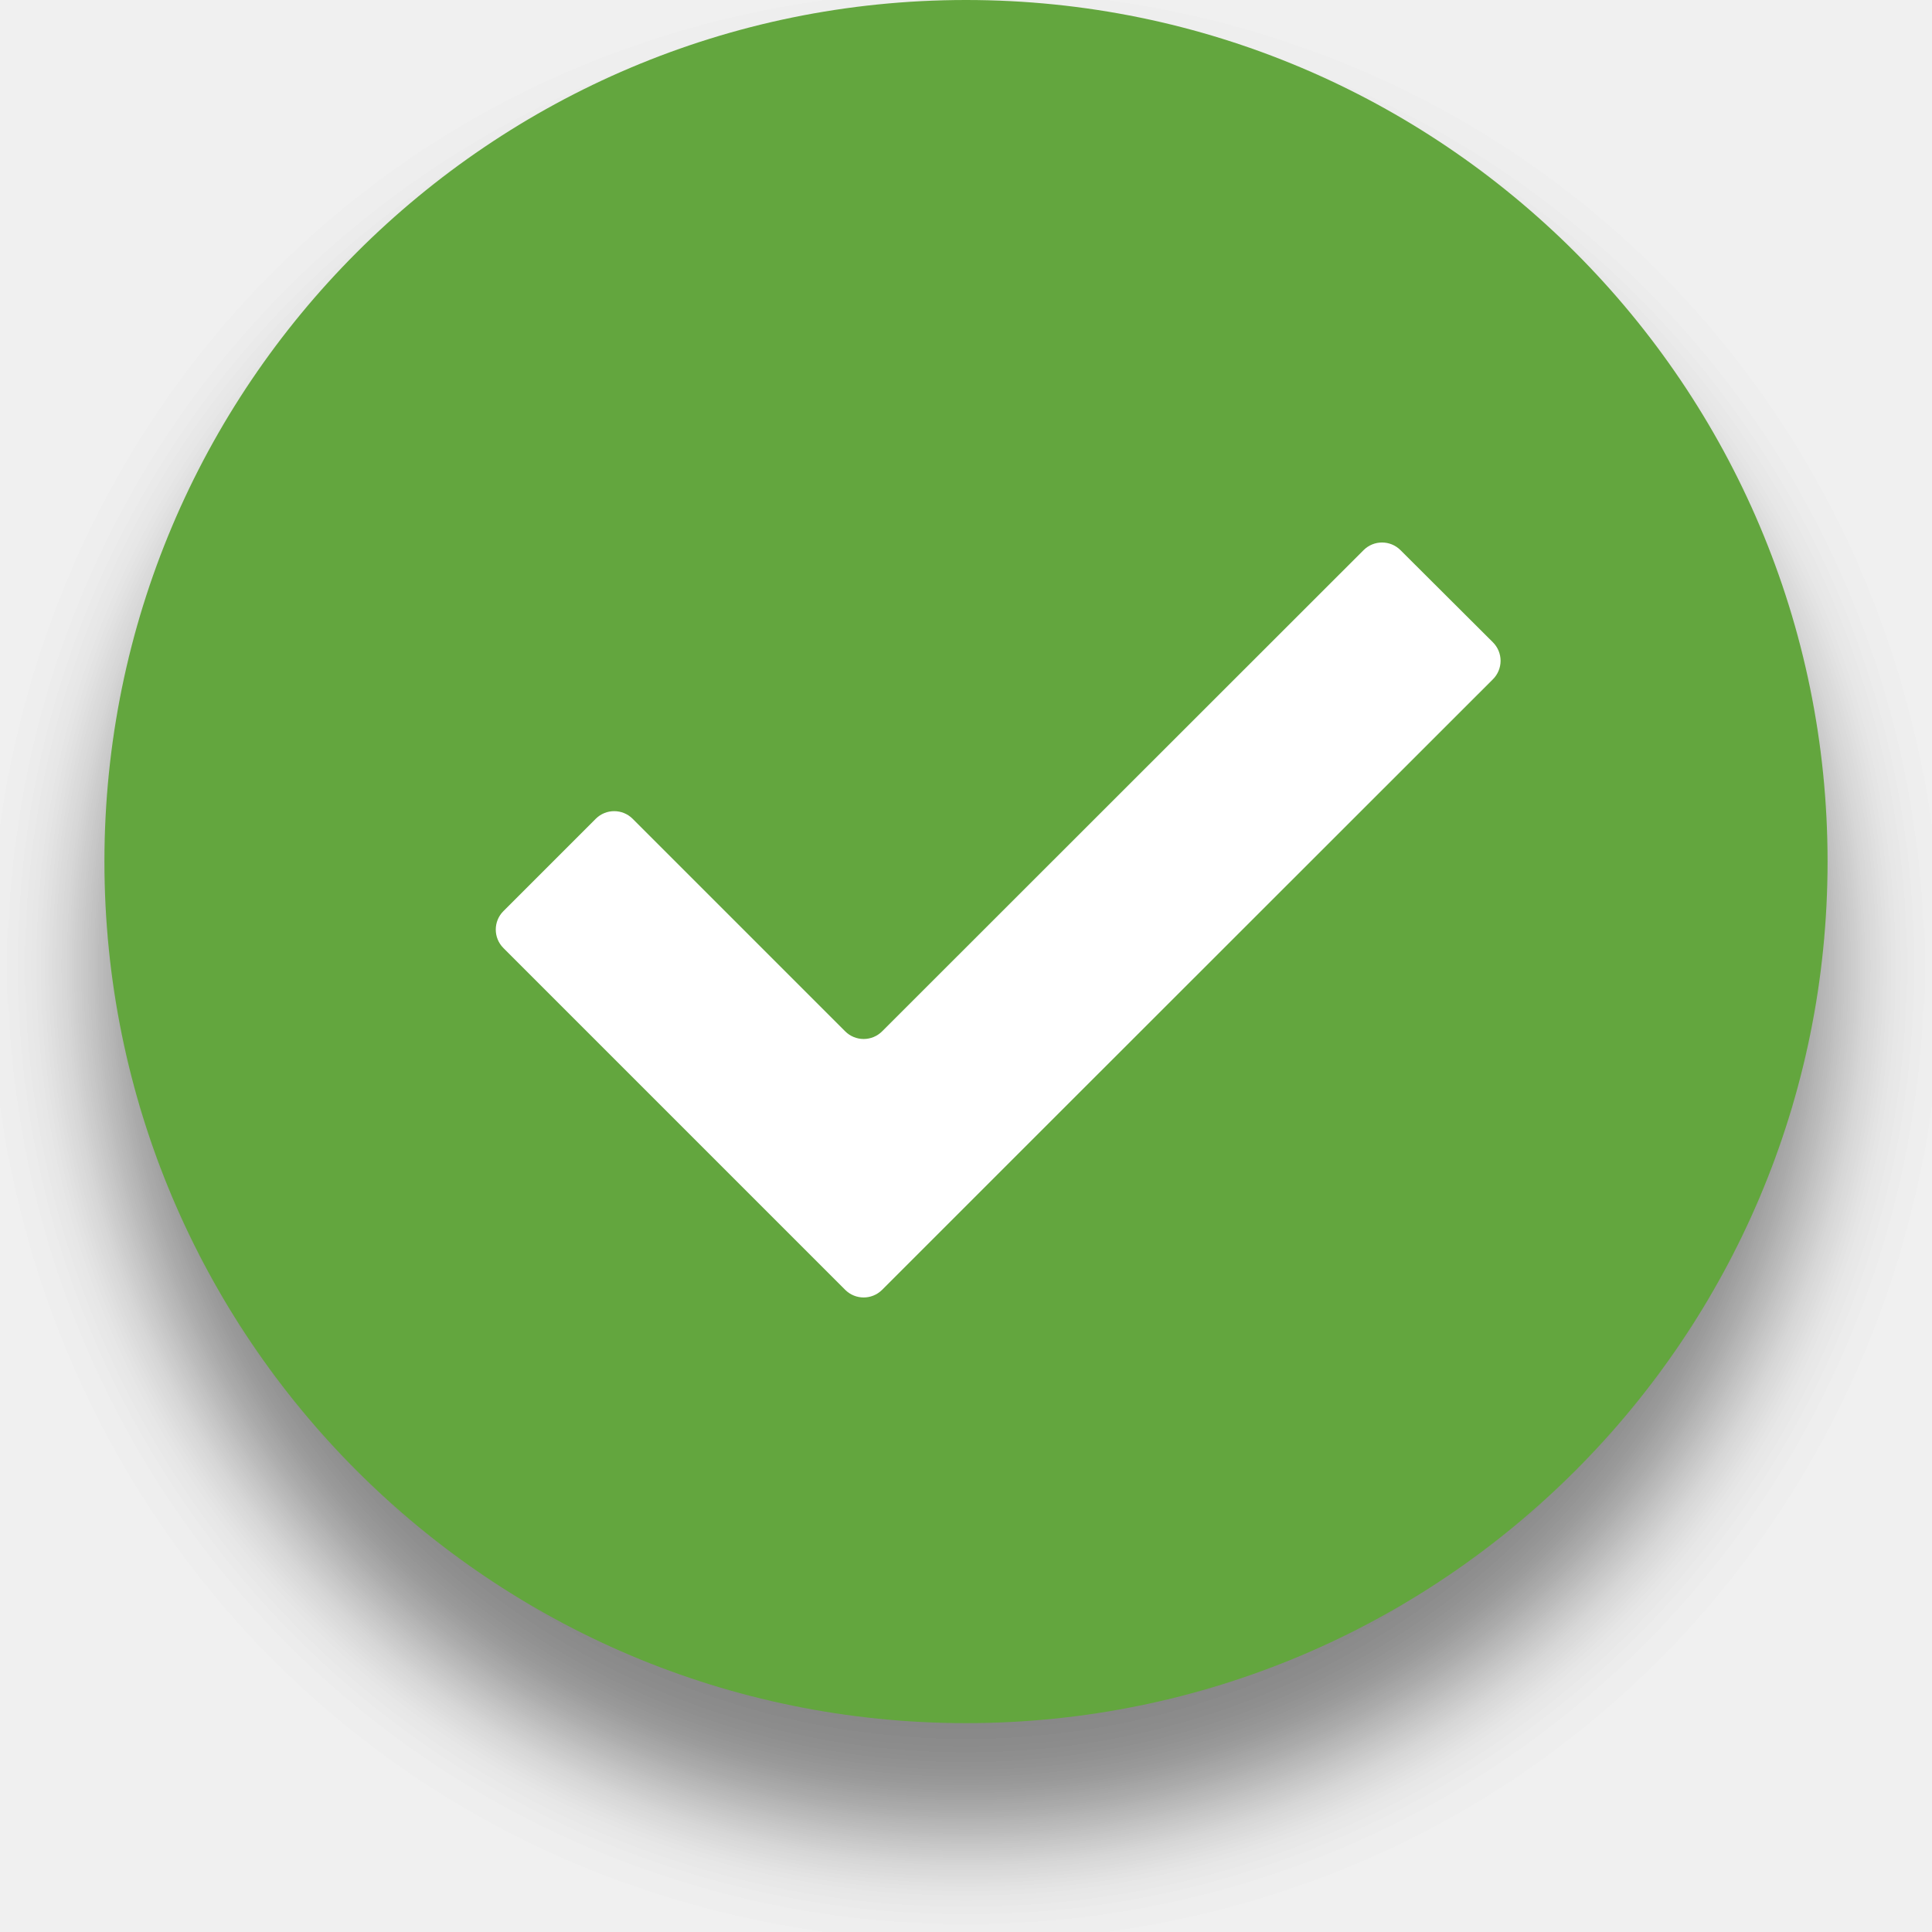
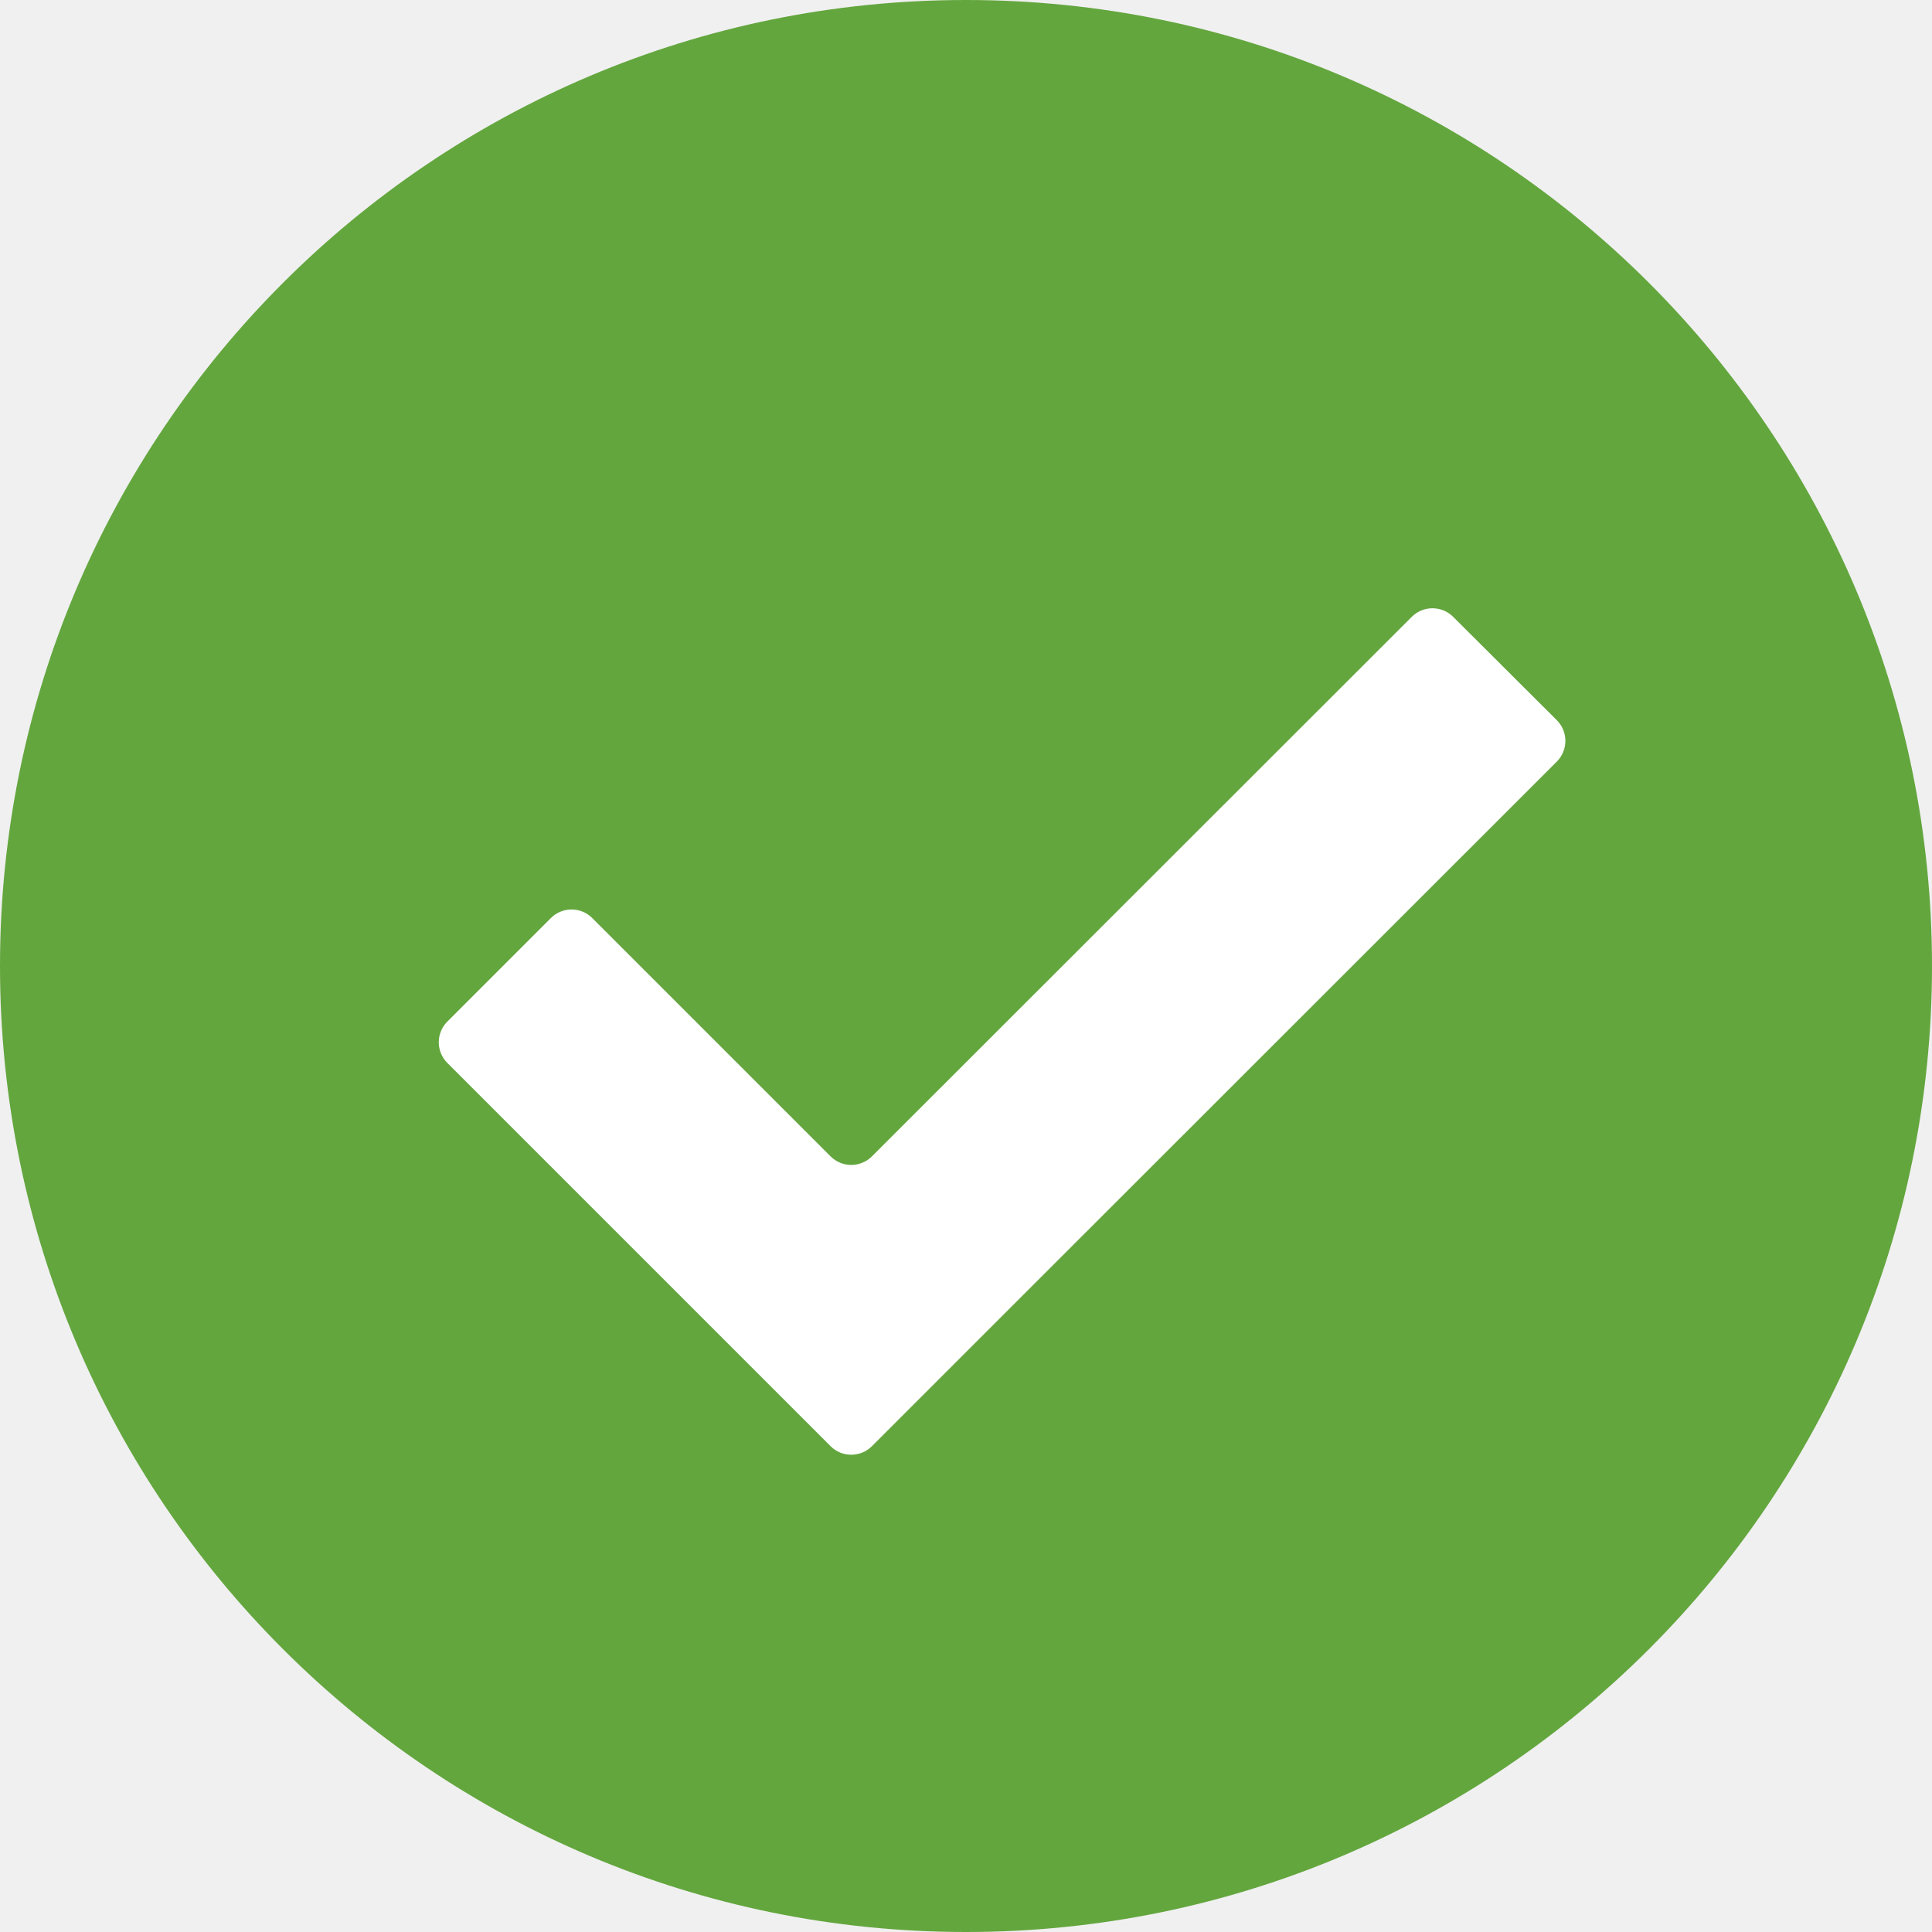
- <svg xmlns="http://www.w3.org/2000/svg" width="74" height="74" fill="none">
-   <g filter="url(#filter0_dd)">
-     <path d="M37 66a33 33 0 100-66 33 33 0 000 66z" fill="#63A63E" />
-     <path d="M53.64 21.07a1 1 0 00-1.41 0L33.79 39.5a1 1 0 01-1.42 0l-8.14-8.14a1 1 0 00-1.41 0l-3.54 3.54a1 1 0 000 1.41l13.1 13.1a1 1 0 001.4 0l3.54-3.54 1.42-1.42 18.44-18.43a1 1 0 000-1.42l-3.54-3.53z" fill="#fff" />
-   </g>
-   <defs>
-     <filter id="filter0_dd" x="0" y="0" width="74" height="74" filterUnits="userSpaceOnUse" color-interpolation-filters="sRGB">
-       <feFlood flood-opacity="0" result="BackgroundImageFix" />
-       <feColorMatrix in="SourceAlpha" values="0 0 0 0 0 0 0 0 0 0 0 0 0 0 0 0 0 0 127 0" />
-       <feOffset dy="4" />
-       <feGaussianBlur stdDeviation="2" />
-       <feColorMatrix values="0 0 0 0 0 0 0 0 0 0 0 0 0 0 0 0 0 0 0.25 0" />
-       <feBlend in2="BackgroundImageFix" result="effect1_dropShadow" />
-       <feColorMatrix in="SourceAlpha" values="0 0 0 0 0 0 0 0 0 0 0 0 0 0 0 0 0 0 127 0" />
-       <feOffset dy="4" />
-       <feGaussianBlur stdDeviation="2" />
-       <feColorMatrix values="0 0 0 0 0 0 0 0 0 0 0 0 0 0 0 0 0 0 0.25 0" />
-       <feBlend in2="effect1_dropShadow" result="effect2_dropShadow" />
-       <feBlend in="SourceGraphic" in2="effect2_dropShadow" result="shape" />
-     </filter>
-   </defs>
+ <svg xmlns="http://www.w3.org/2000/svg" width="66" height="66" fill="none">
+   <path d="M33 66a33 33 0 100-66 33 33 0 000 66z" fill="#63A63E" />
+   <path d="M49.64 21.07a1 1 0 00-1.41 0L29.79 39.5a1 1 0 01-1.42 0l-8.14-8.14a1 1 0 00-1.41 0l-3.54 3.54a1 1 0 000 1.41l13.1 13.1a1 1 0 001.4 0l3.54-3.54 1.42-1.42 18.44-18.43a1 1 0 000-1.42l-3.54-3.53z" fill="#fff" />
</svg>
